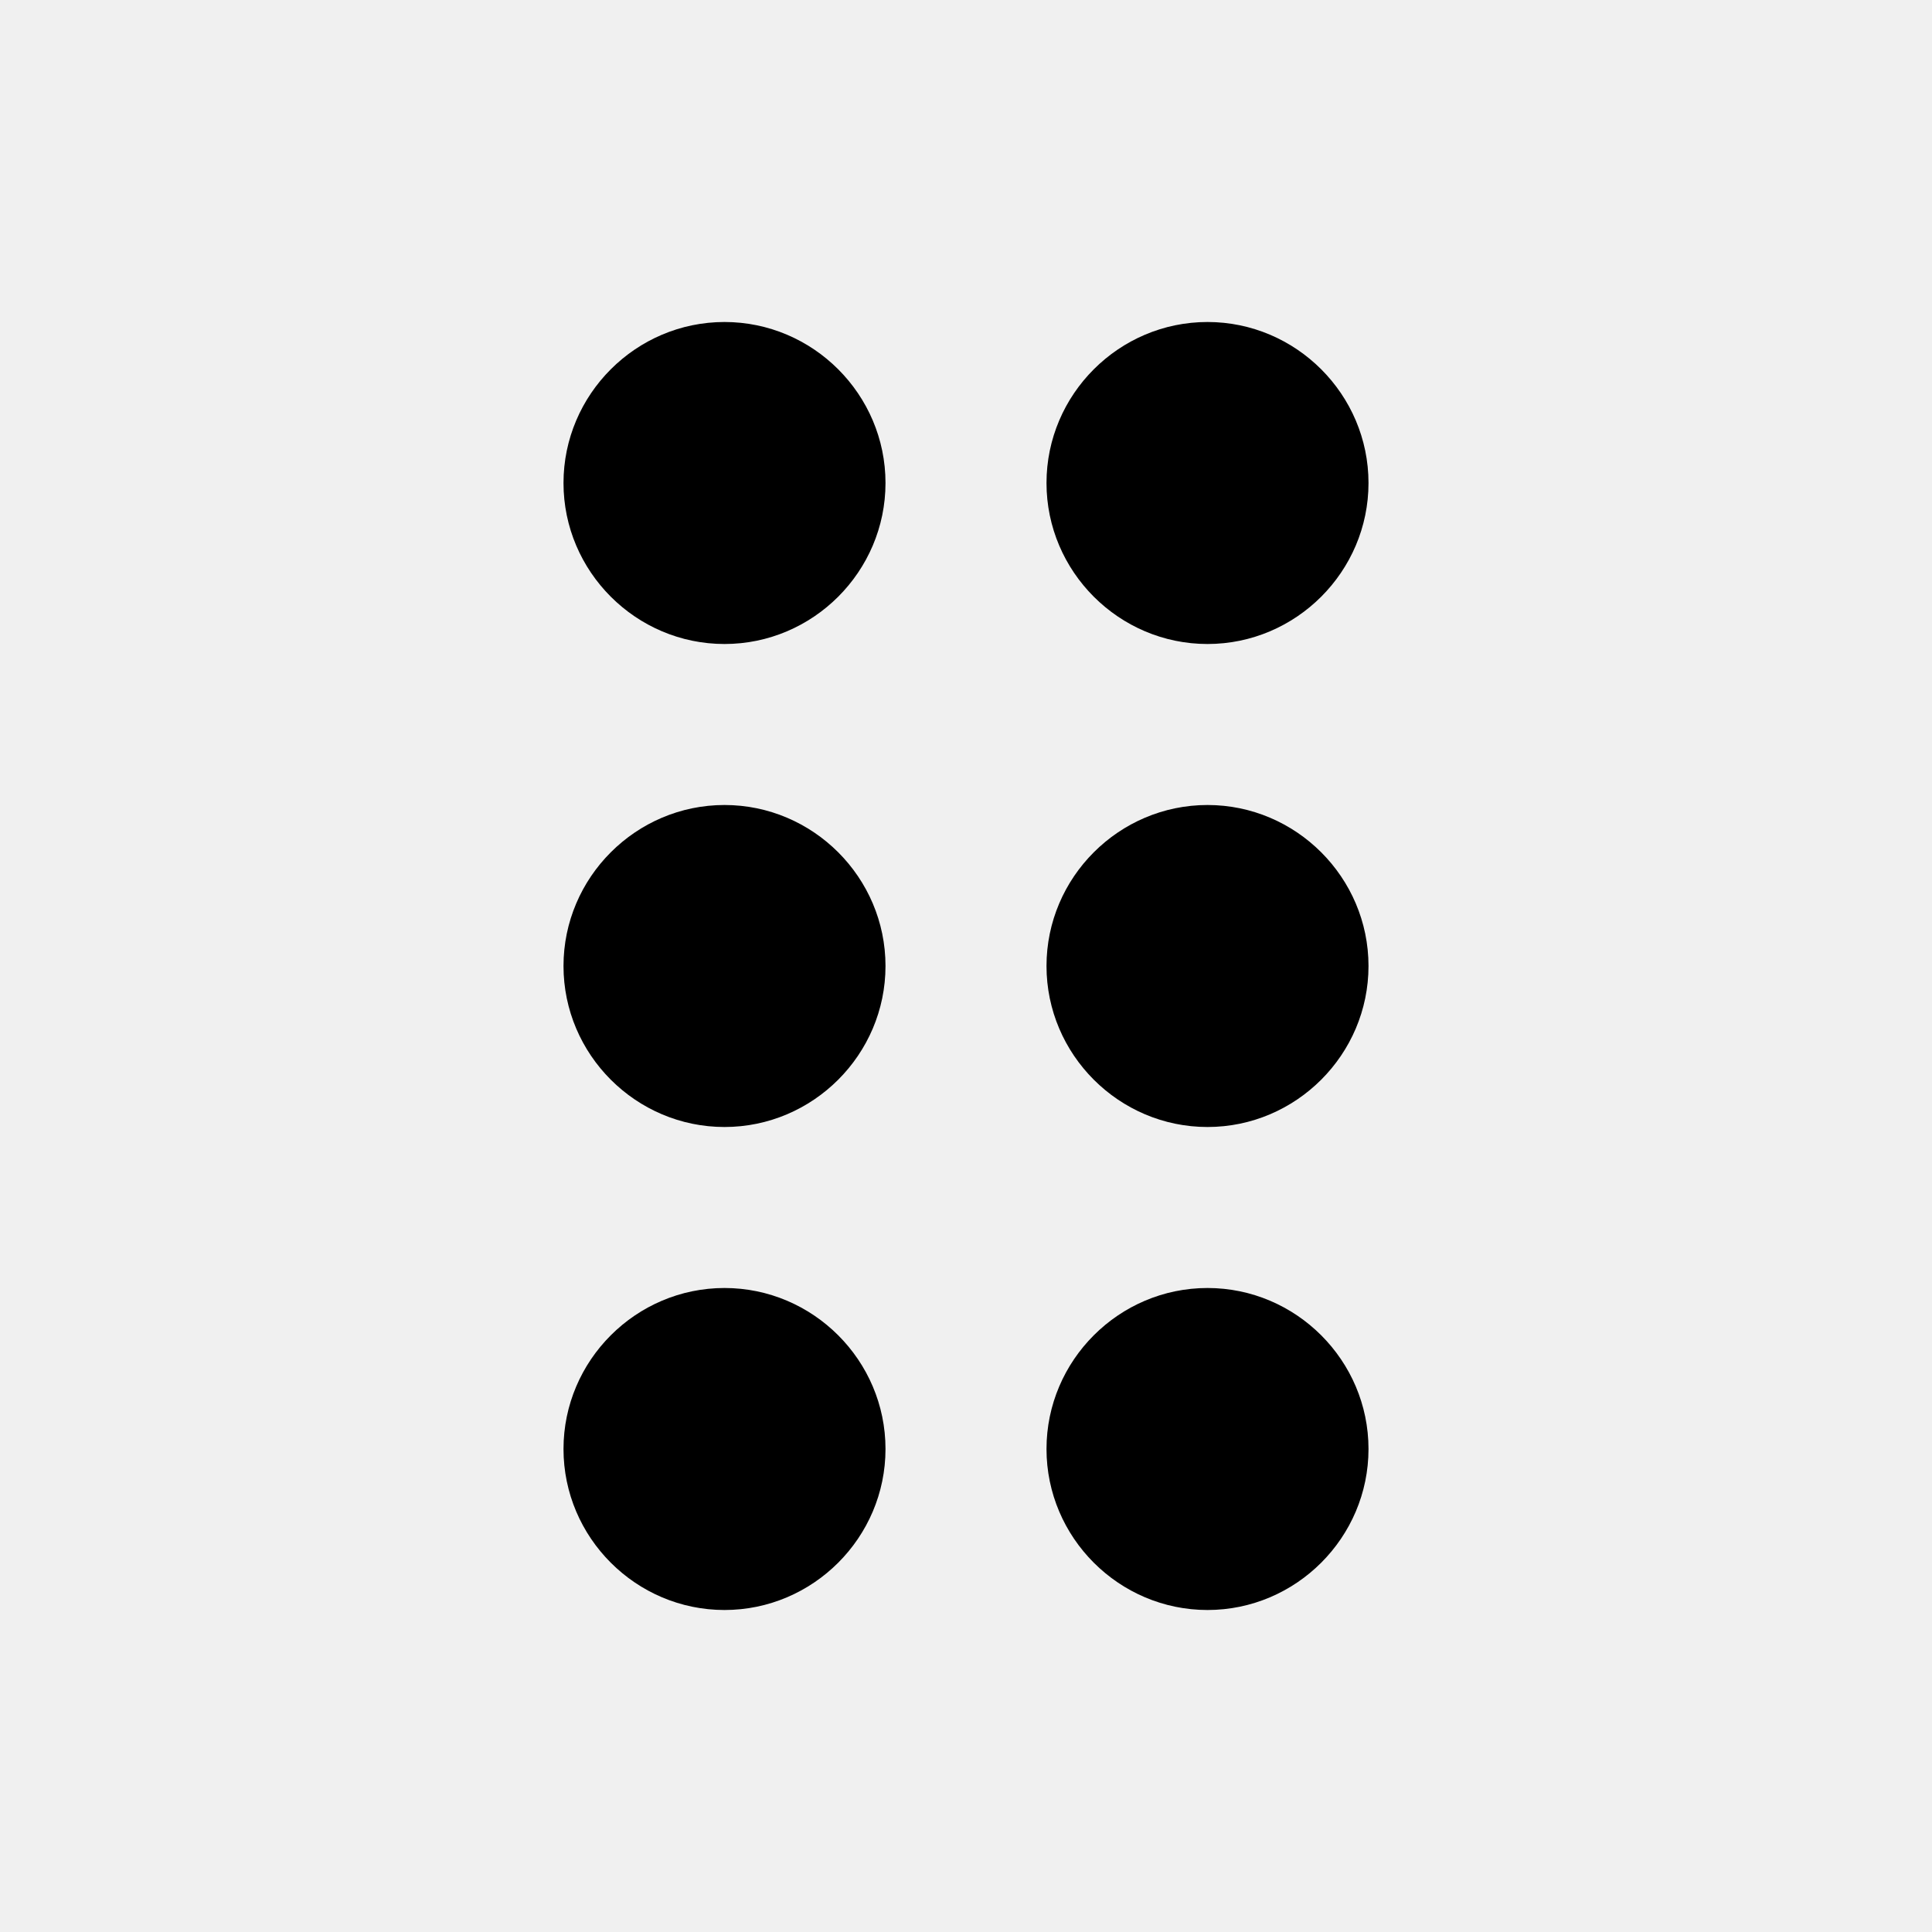
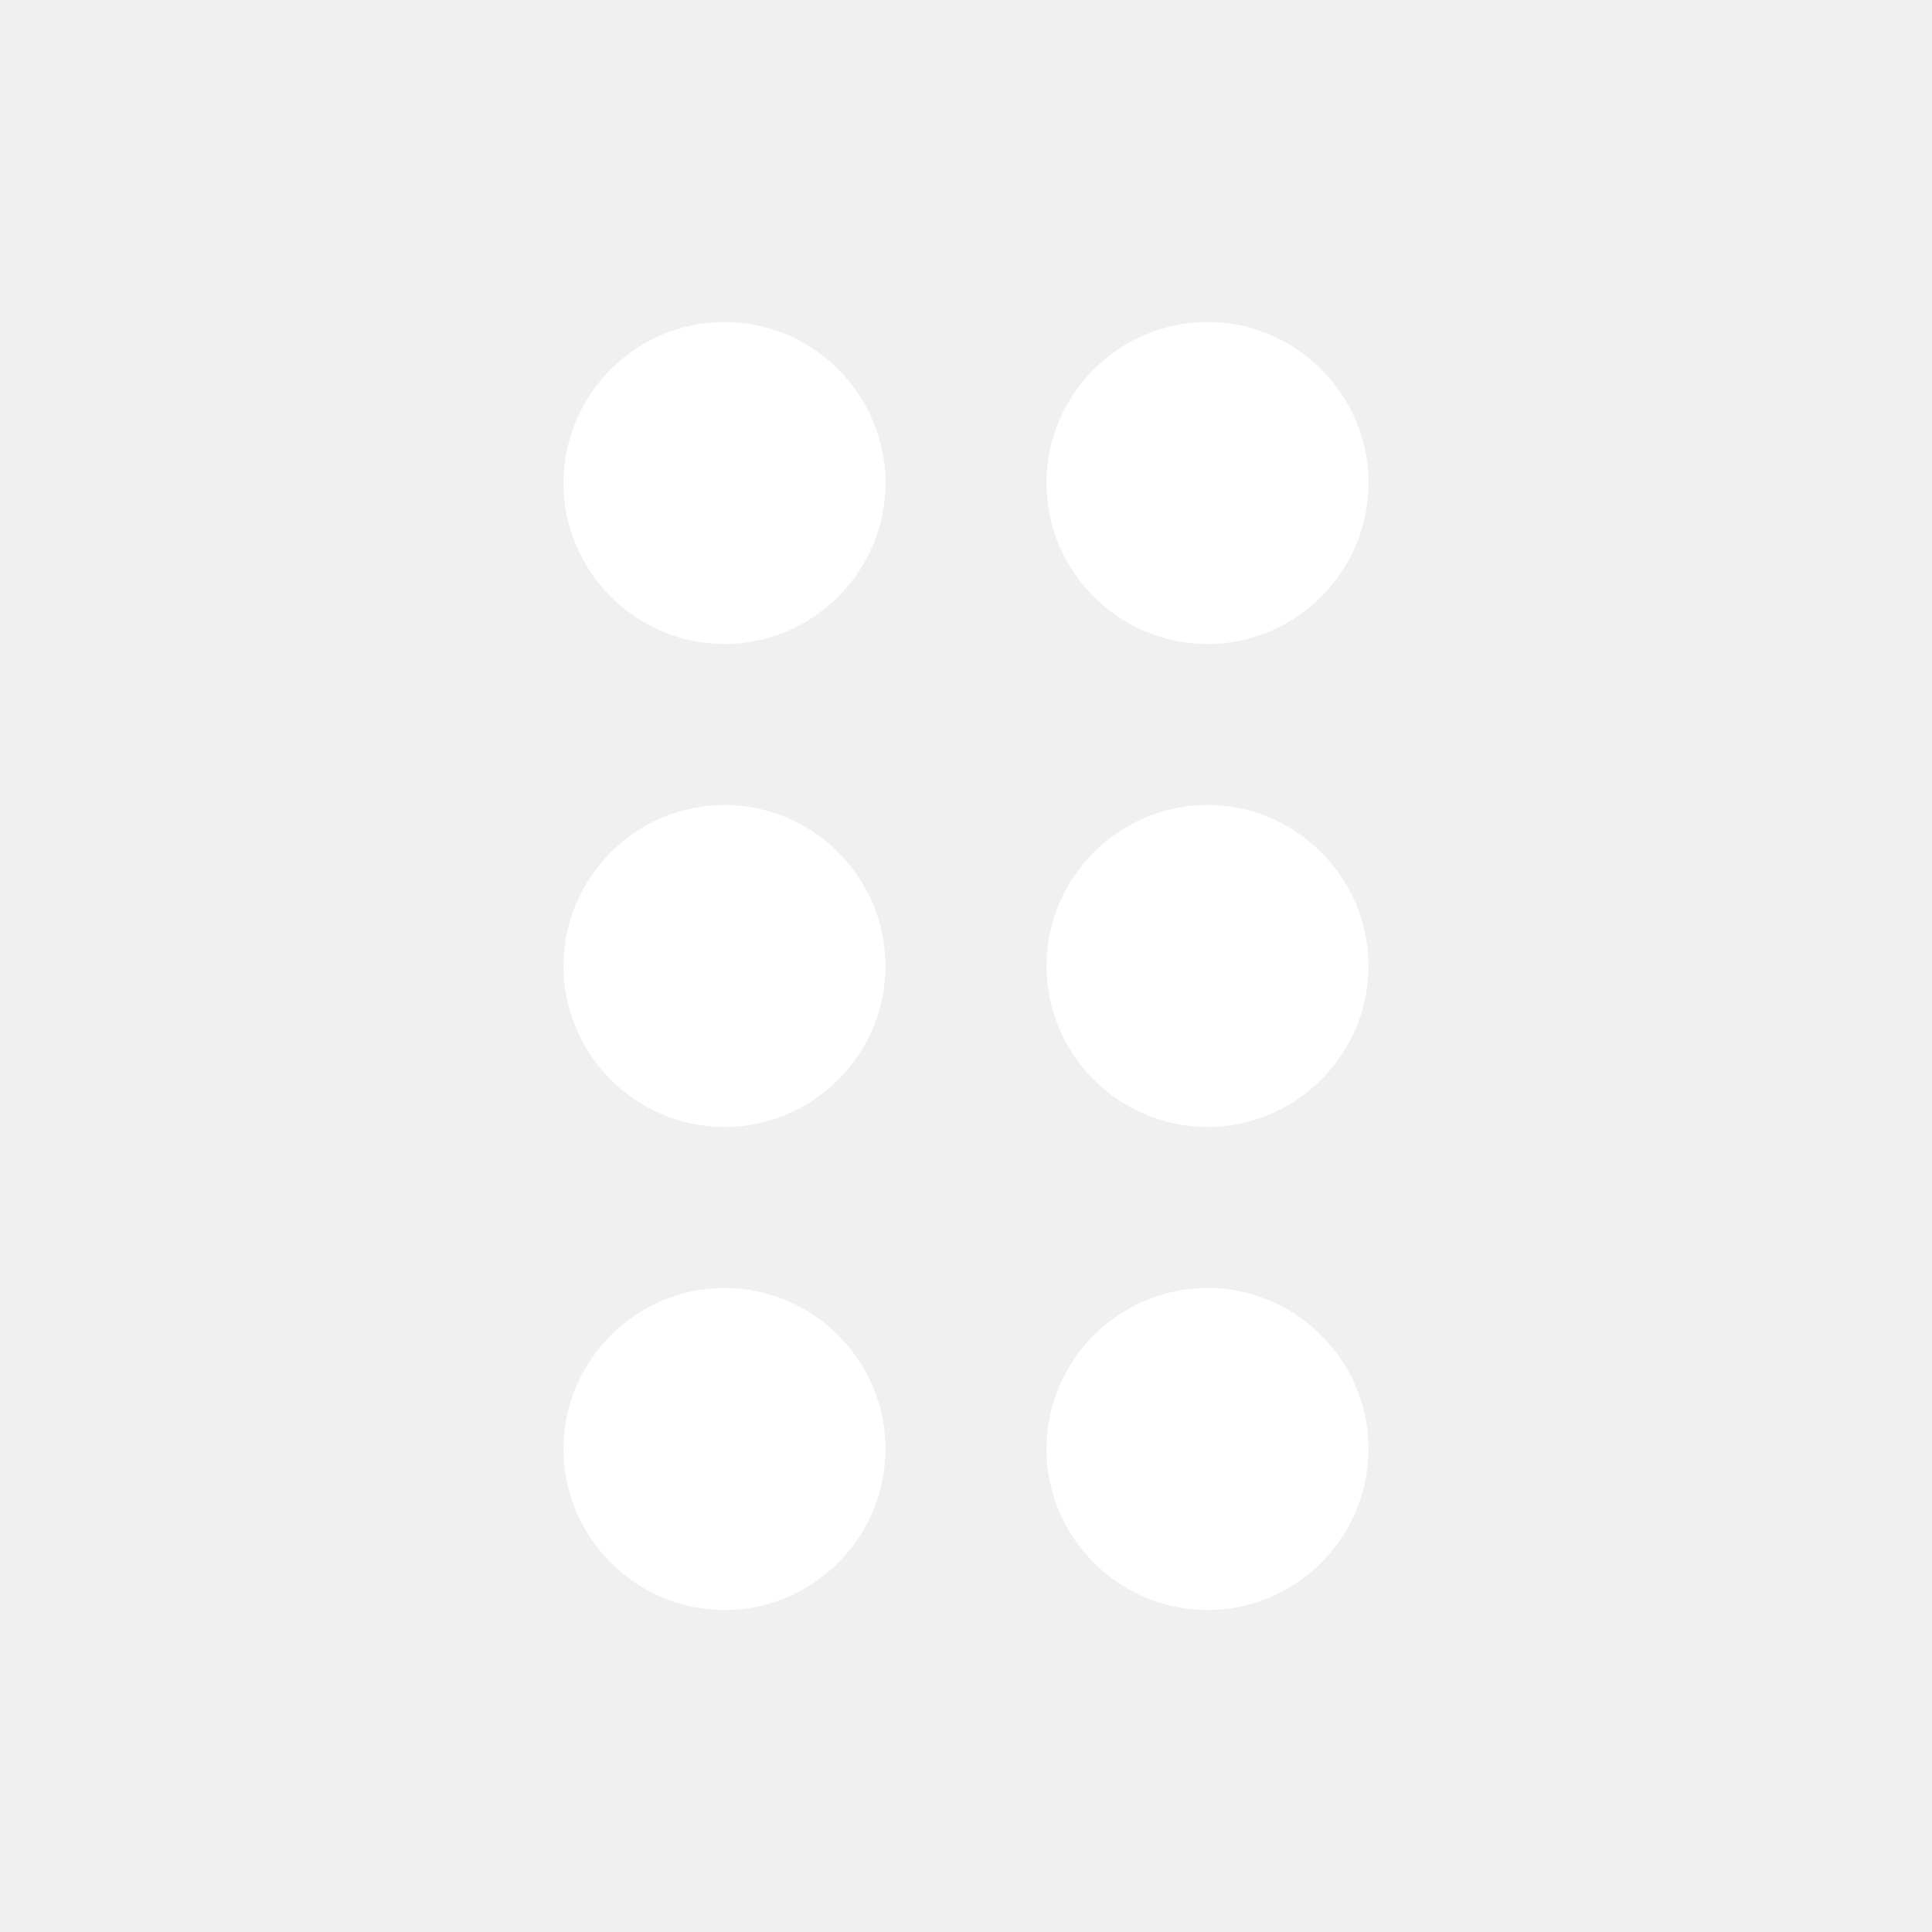
- <svg xmlns="http://www.w3.org/2000/svg" width="24" height="24" viewBox="0 0 24 24">
+ <svg xmlns="http://www.w3.org/2000/svg" width="30" height="30" viewBox="0 0 24 24">
  <path fill="none" d="M0 0h24v24H0V0z" />
-   <path d="M11 18c0 1.1-.9 2-2 2s-2-.9-2-2 .9-2 2-2 2 .9 2 2zm-2-8c-1.1 0-2 .9-2 2s.9 2 2 2 2-.9 2-2-.9-2-2-2zm0-6c-1.1 0-2 .9-2 2s.9 2 2 2 2-.9 2-2-.9-2-2-2zm6 4c1.1 0 2-.9 2-2s-.9-2-2-2-2 .9-2 2 .9 2 2 2zm0 2c-1.1 0-2 .9-2 2s.9 2 2 2 2-.9 2-2-.9-2-2-2zm0 6c-1.1 0-2 .9-2 2s.9 2 2 2 2-.9 2-2-.9-2-2-2z" />
+   <path fill="#fff" d="M11 18c0 1.1-.9 2-2 2s-2-.9-2-2 .9-2 2-2 2 .9 2 2zm-2-8c-1.1 0-2 .9-2 2s.9 2 2 2 2-.9 2-2-.9-2-2-2zm0-6c-1.1 0-2 .9-2 2s.9 2 2 2 2-.9 2-2-.9-2-2-2zm6 4c1.1 0 2-.9 2-2s-.9-2-2-2-2 .9-2 2 .9 2 2 2zm0 2c-1.1 0-2 .9-2 2s.9 2 2 2 2-.9 2-2-.9-2-2-2zm0 6c-1.1 0-2 .9-2 2s.9 2 2 2 2-.9 2-2-.9-2-2-2z" />
</svg>
